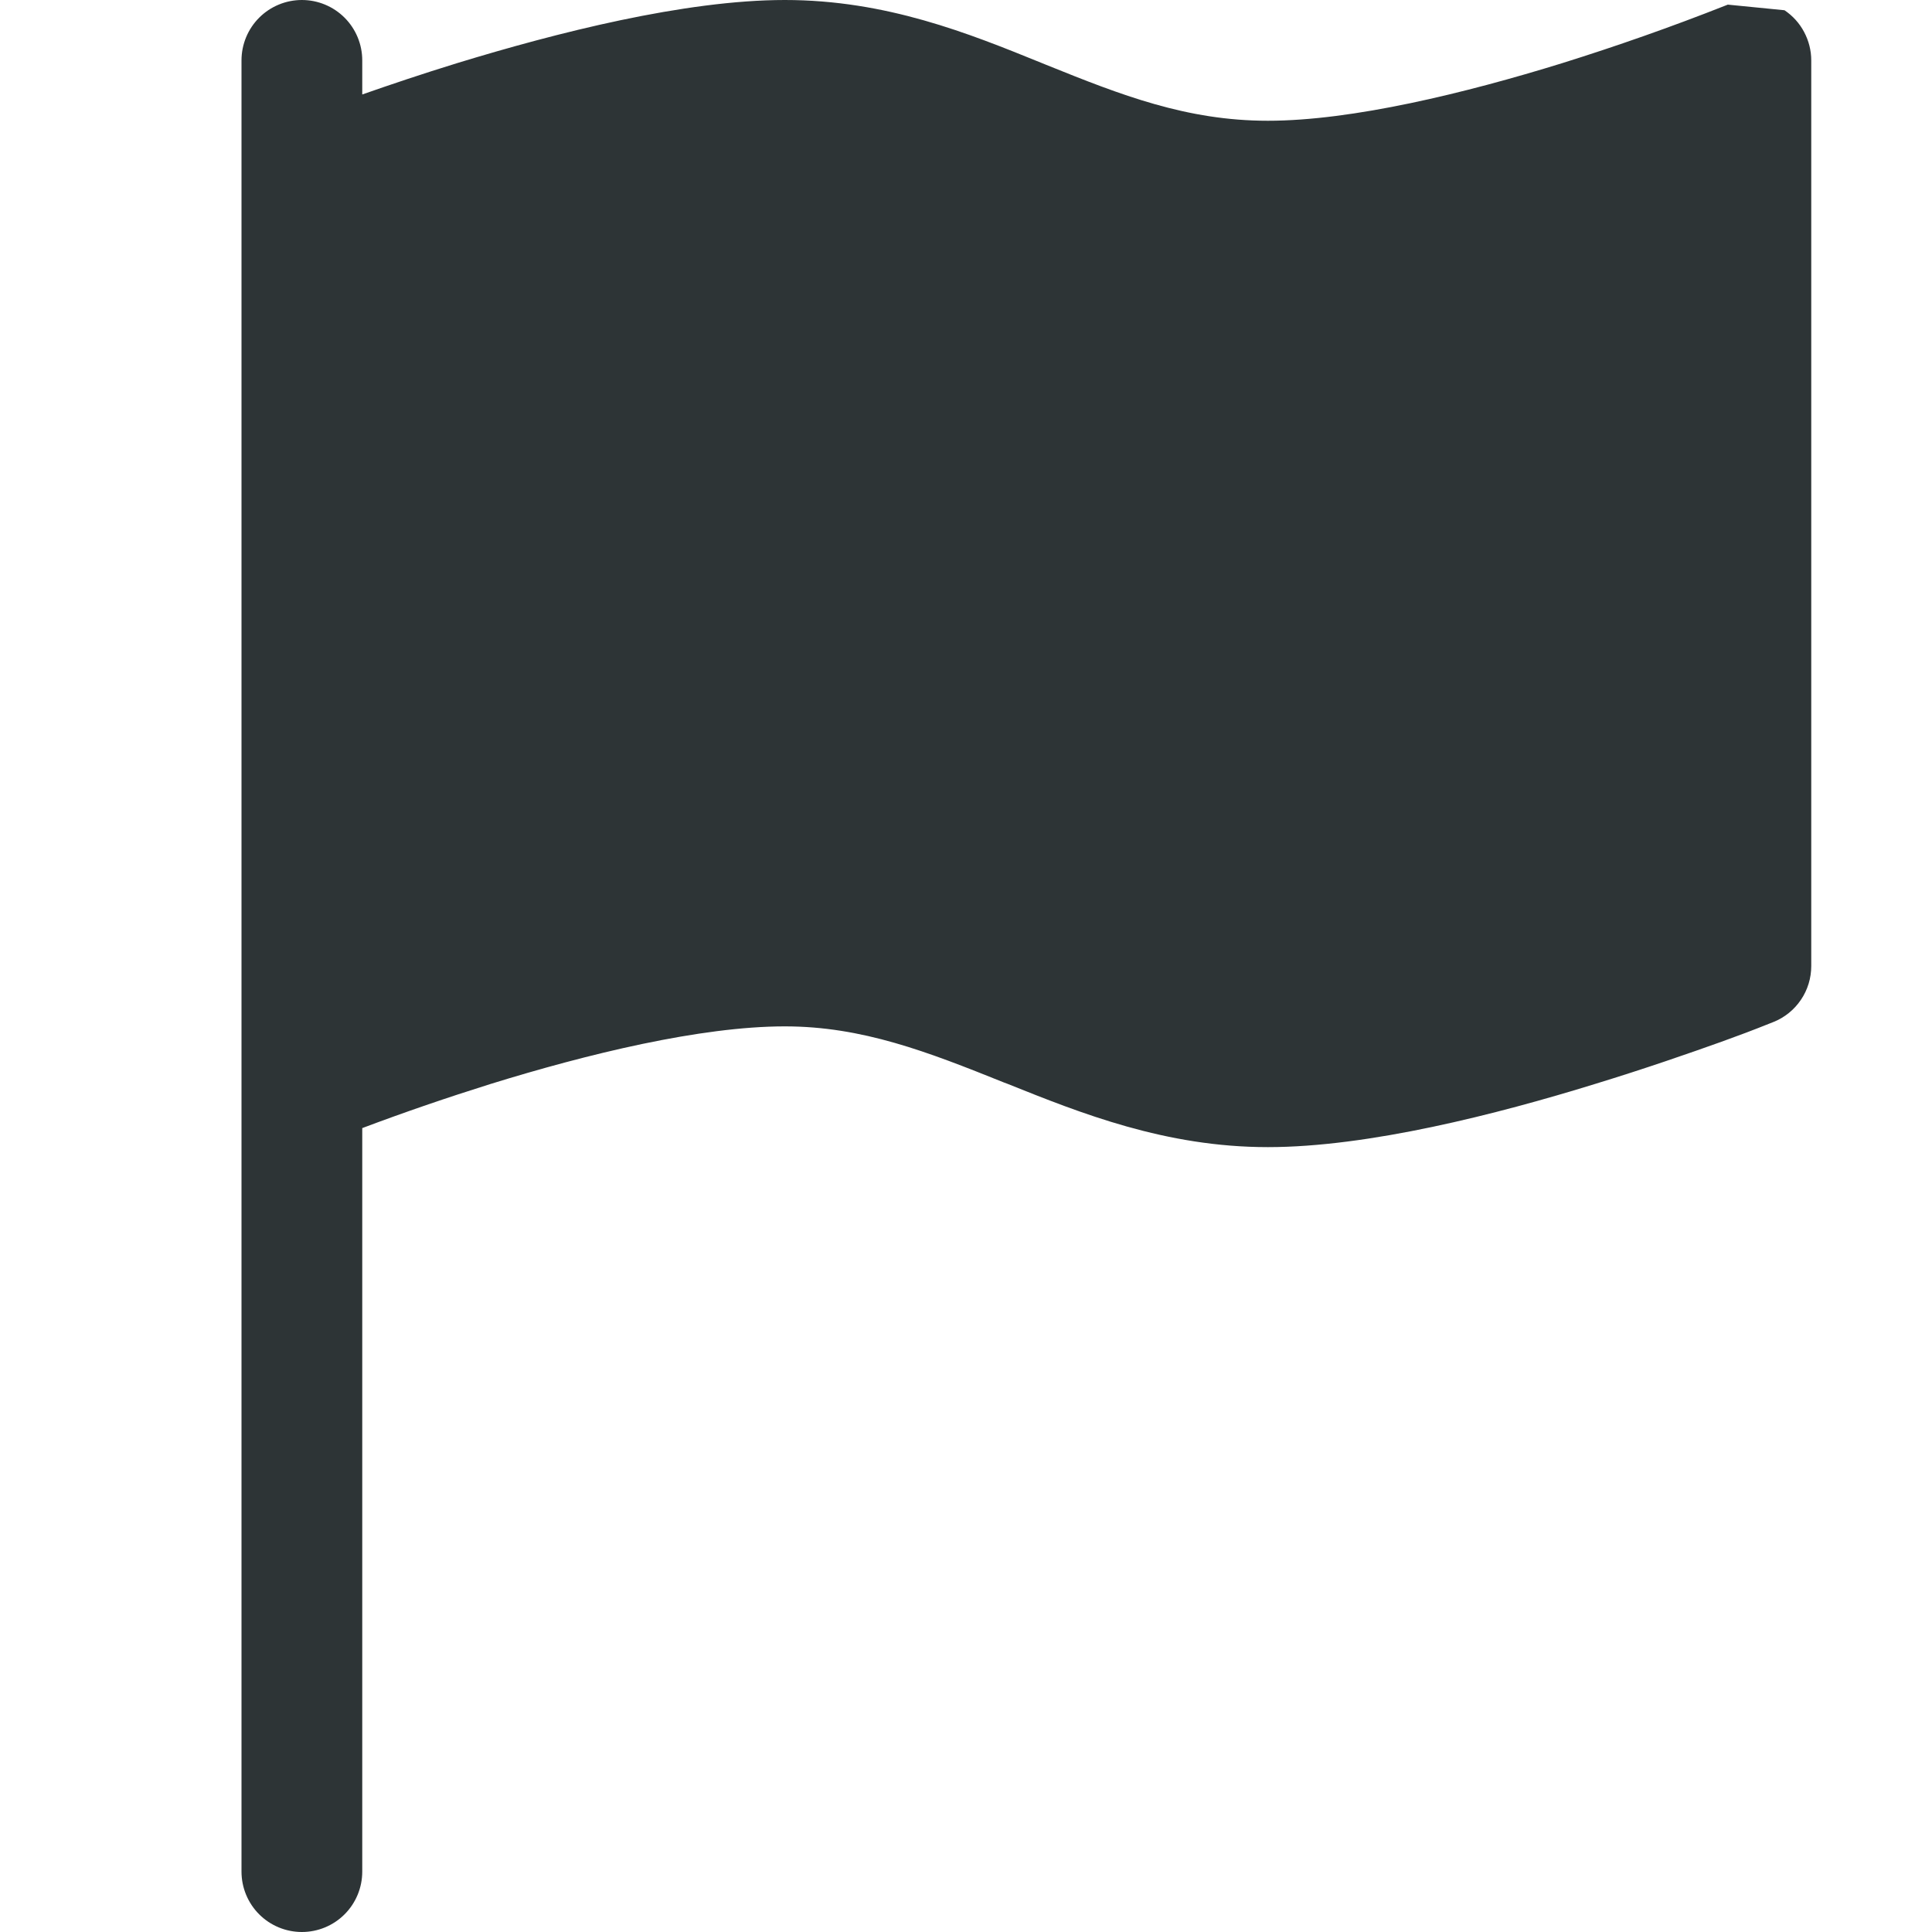
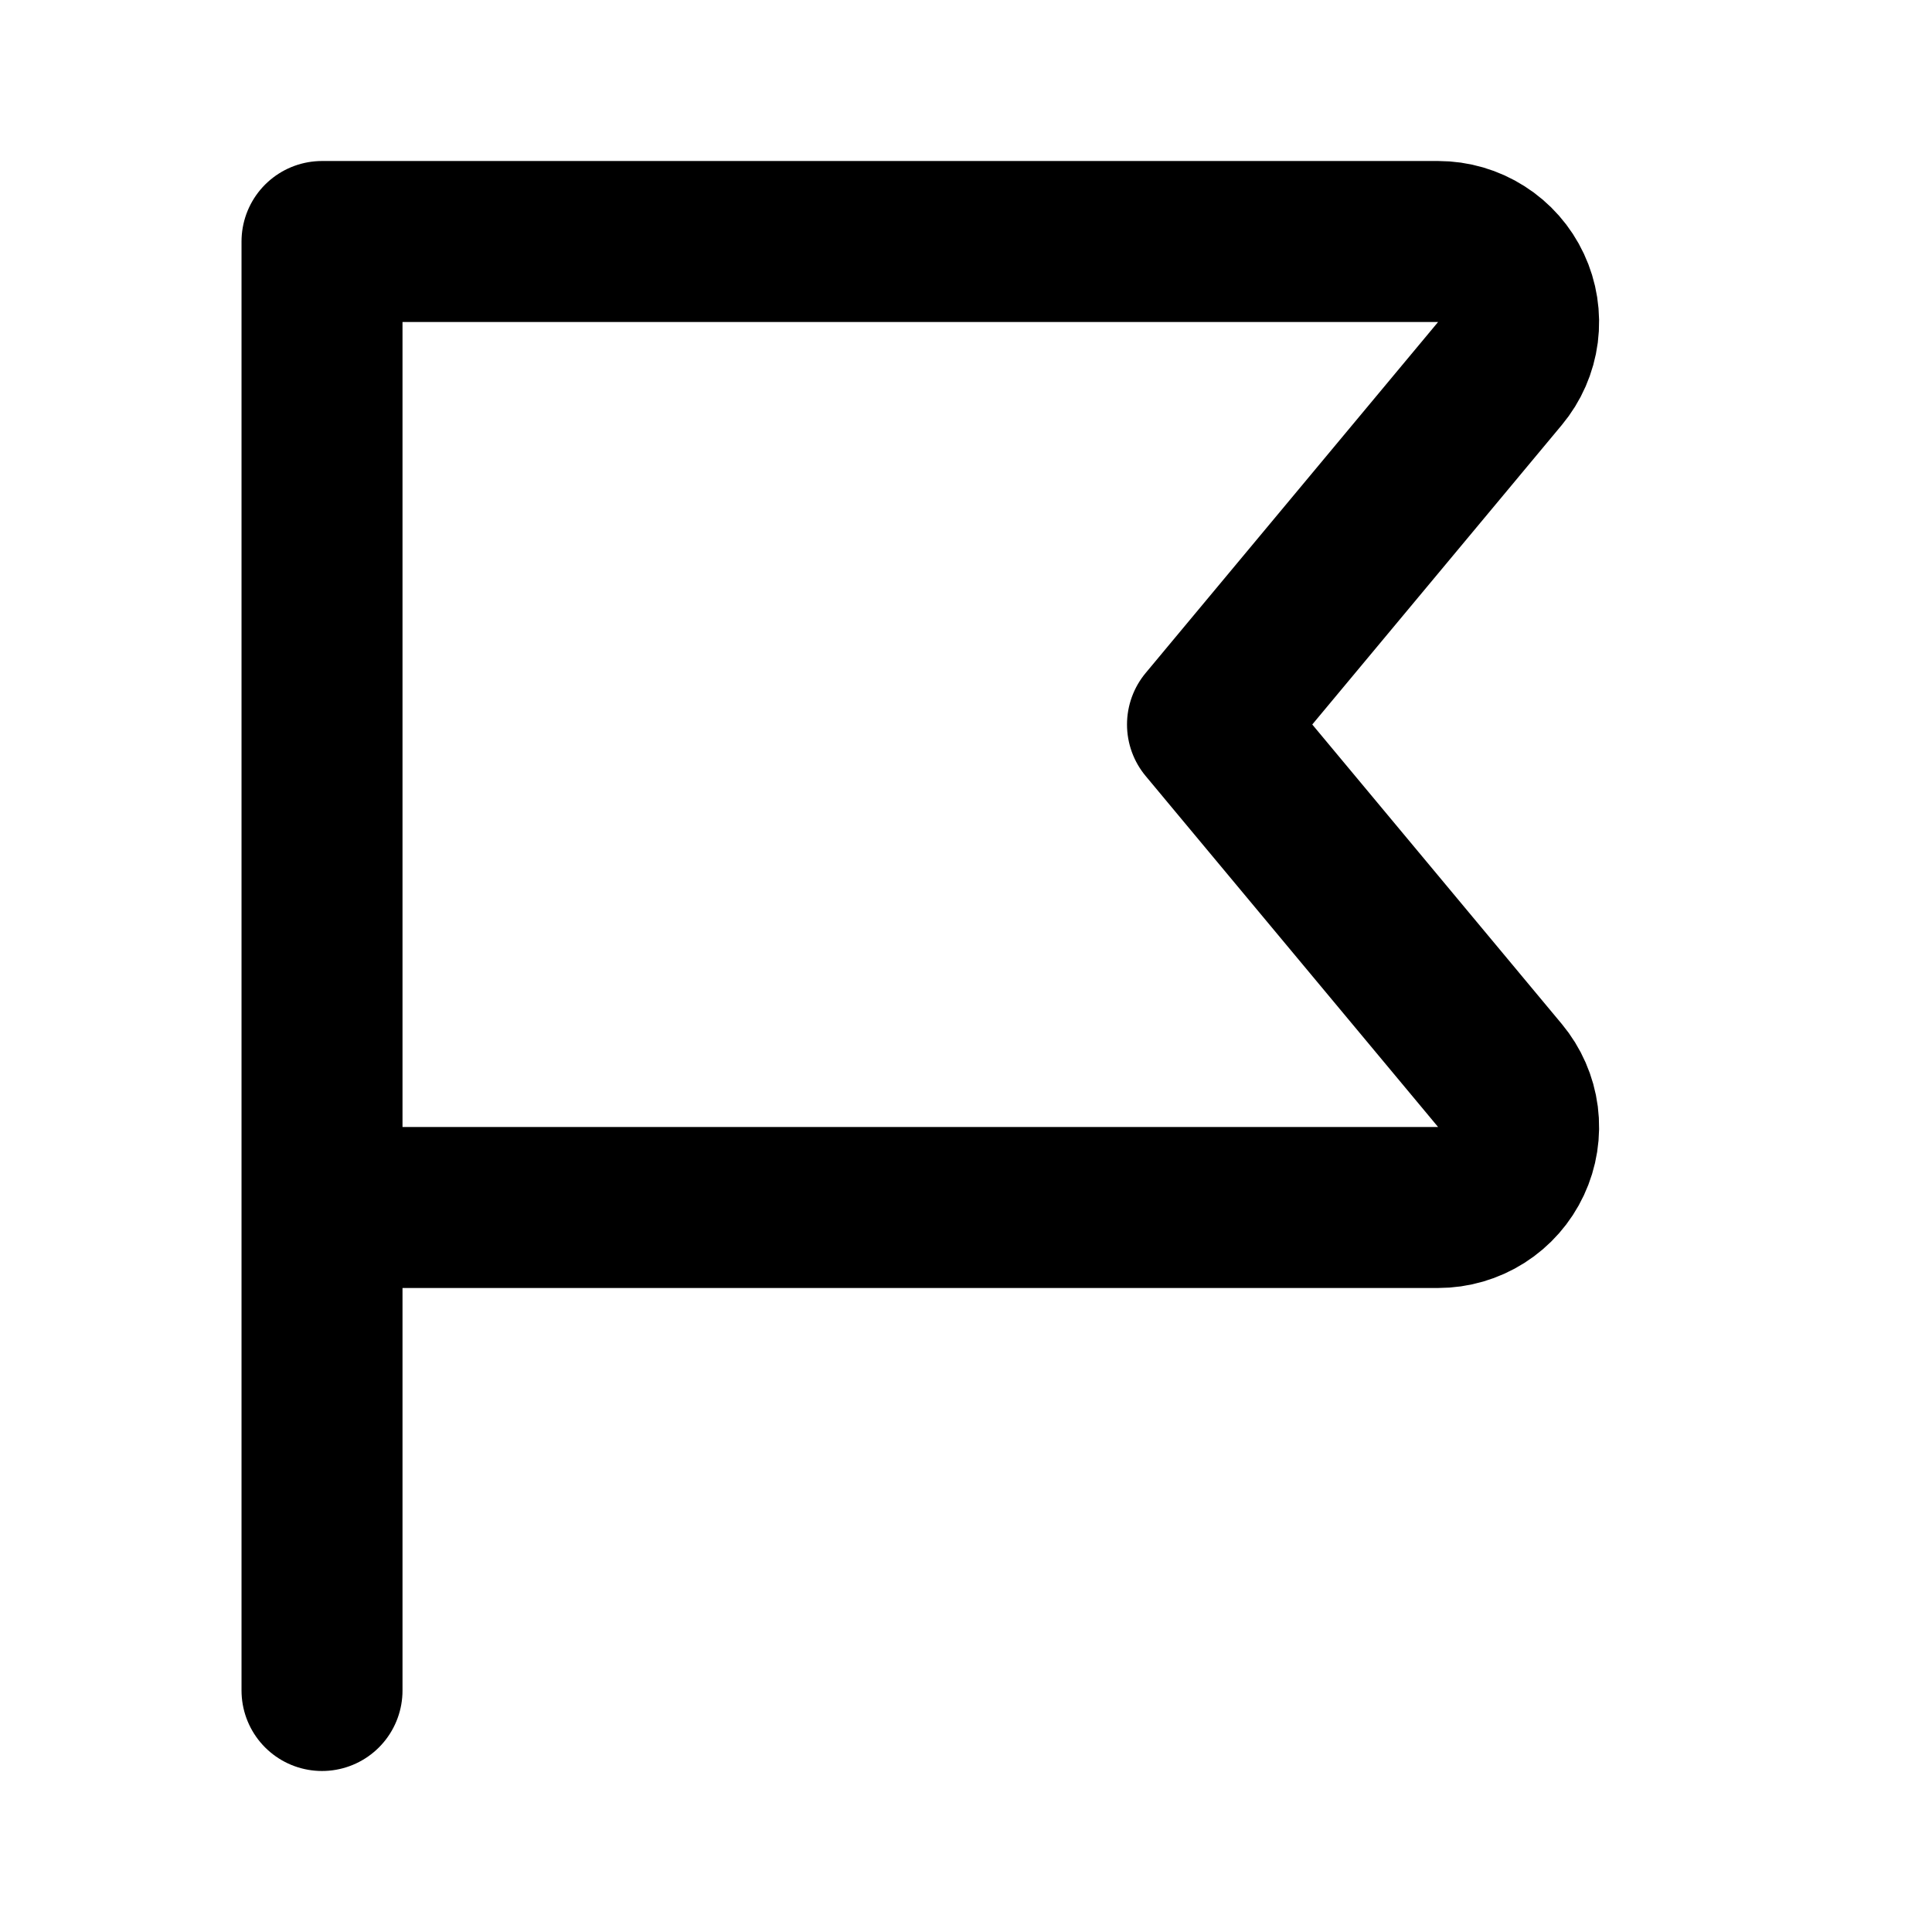
- <svg xmlns="http://www.w3.org/2000/svg" width="20" height="20" viewBox="0 0 20 20" fill="none">
-   <path d="M18.473 0.106C18.558 0.163 18.628 0.24 18.676 0.331C18.724 0.421 18.75 0.522 18.75 0.625V10C18.75 10.125 18.713 10.247 18.643 10.35C18.573 10.454 18.473 10.534 18.358 10.58L18.125 10L18.358 10.58L18.354 10.581L18.346 10.585L18.317 10.596C18.153 10.662 17.988 10.724 17.821 10.784C17.491 10.902 17.032 11.062 16.512 11.221C15.492 11.536 14.164 11.875 13.125 11.875C12.066 11.875 11.19 11.525 10.428 11.219L10.393 11.206C9.6 10.887 8.925 10.625 8.125 10.625C7.25 10.625 6.077 10.912 5.079 11.221C4.632 11.361 4.188 11.513 3.75 11.678V19.375C3.75 19.541 3.684 19.7 3.567 19.817C3.45 19.934 3.291 20 3.125 20C2.959 20 2.8 19.934 2.683 19.817C2.566 19.7 2.5 19.541 2.5 19.375V0.625C2.5 0.459 2.566 0.3 2.683 0.183C2.8 0.066 2.959 0 3.125 0C3.291 0 3.45 0.066 3.567 0.183C3.684 0.3 3.75 0.459 3.75 0.625V0.978C4.032 0.879 4.37 0.765 4.737 0.652C5.758 0.34 7.088 0 8.125 0C9.175 0 10.03 0.346 10.776 0.649L10.83 0.671C11.607 0.985 12.285 1.25 13.125 1.25C14 1.25 15.172 0.963 16.171 0.654C16.74 0.476 17.303 0.278 17.858 0.059L17.881 0.05L17.886 0.048H17.887" fill="#2D3436" />
+ <svg xmlns="http://www.w3.org/2000/svg" width="46" height="46" viewBox="0 0 46 46" fill="none">
+   <path d="M7.667 28.75H34.241C34.605 28.75 34.962 28.646 35.269 28.451C35.577 28.255 35.822 27.976 35.976 27.646C36.131 27.316 36.188 26.949 36.142 26.588C36.095 26.227 35.946 25.887 35.713 25.607L28.75 17.25L35.713 8.893C35.946 8.614 36.095 8.273 36.142 7.912C36.188 7.551 36.131 7.184 35.976 6.854C35.822 6.524 35.577 6.245 35.269 6.05C34.962 5.854 34.605 5.75 34.241 5.75H7.667V40.25" stroke="black" stroke-width="3.833" stroke-linecap="round" stroke-linejoin="round" />
</svg>
